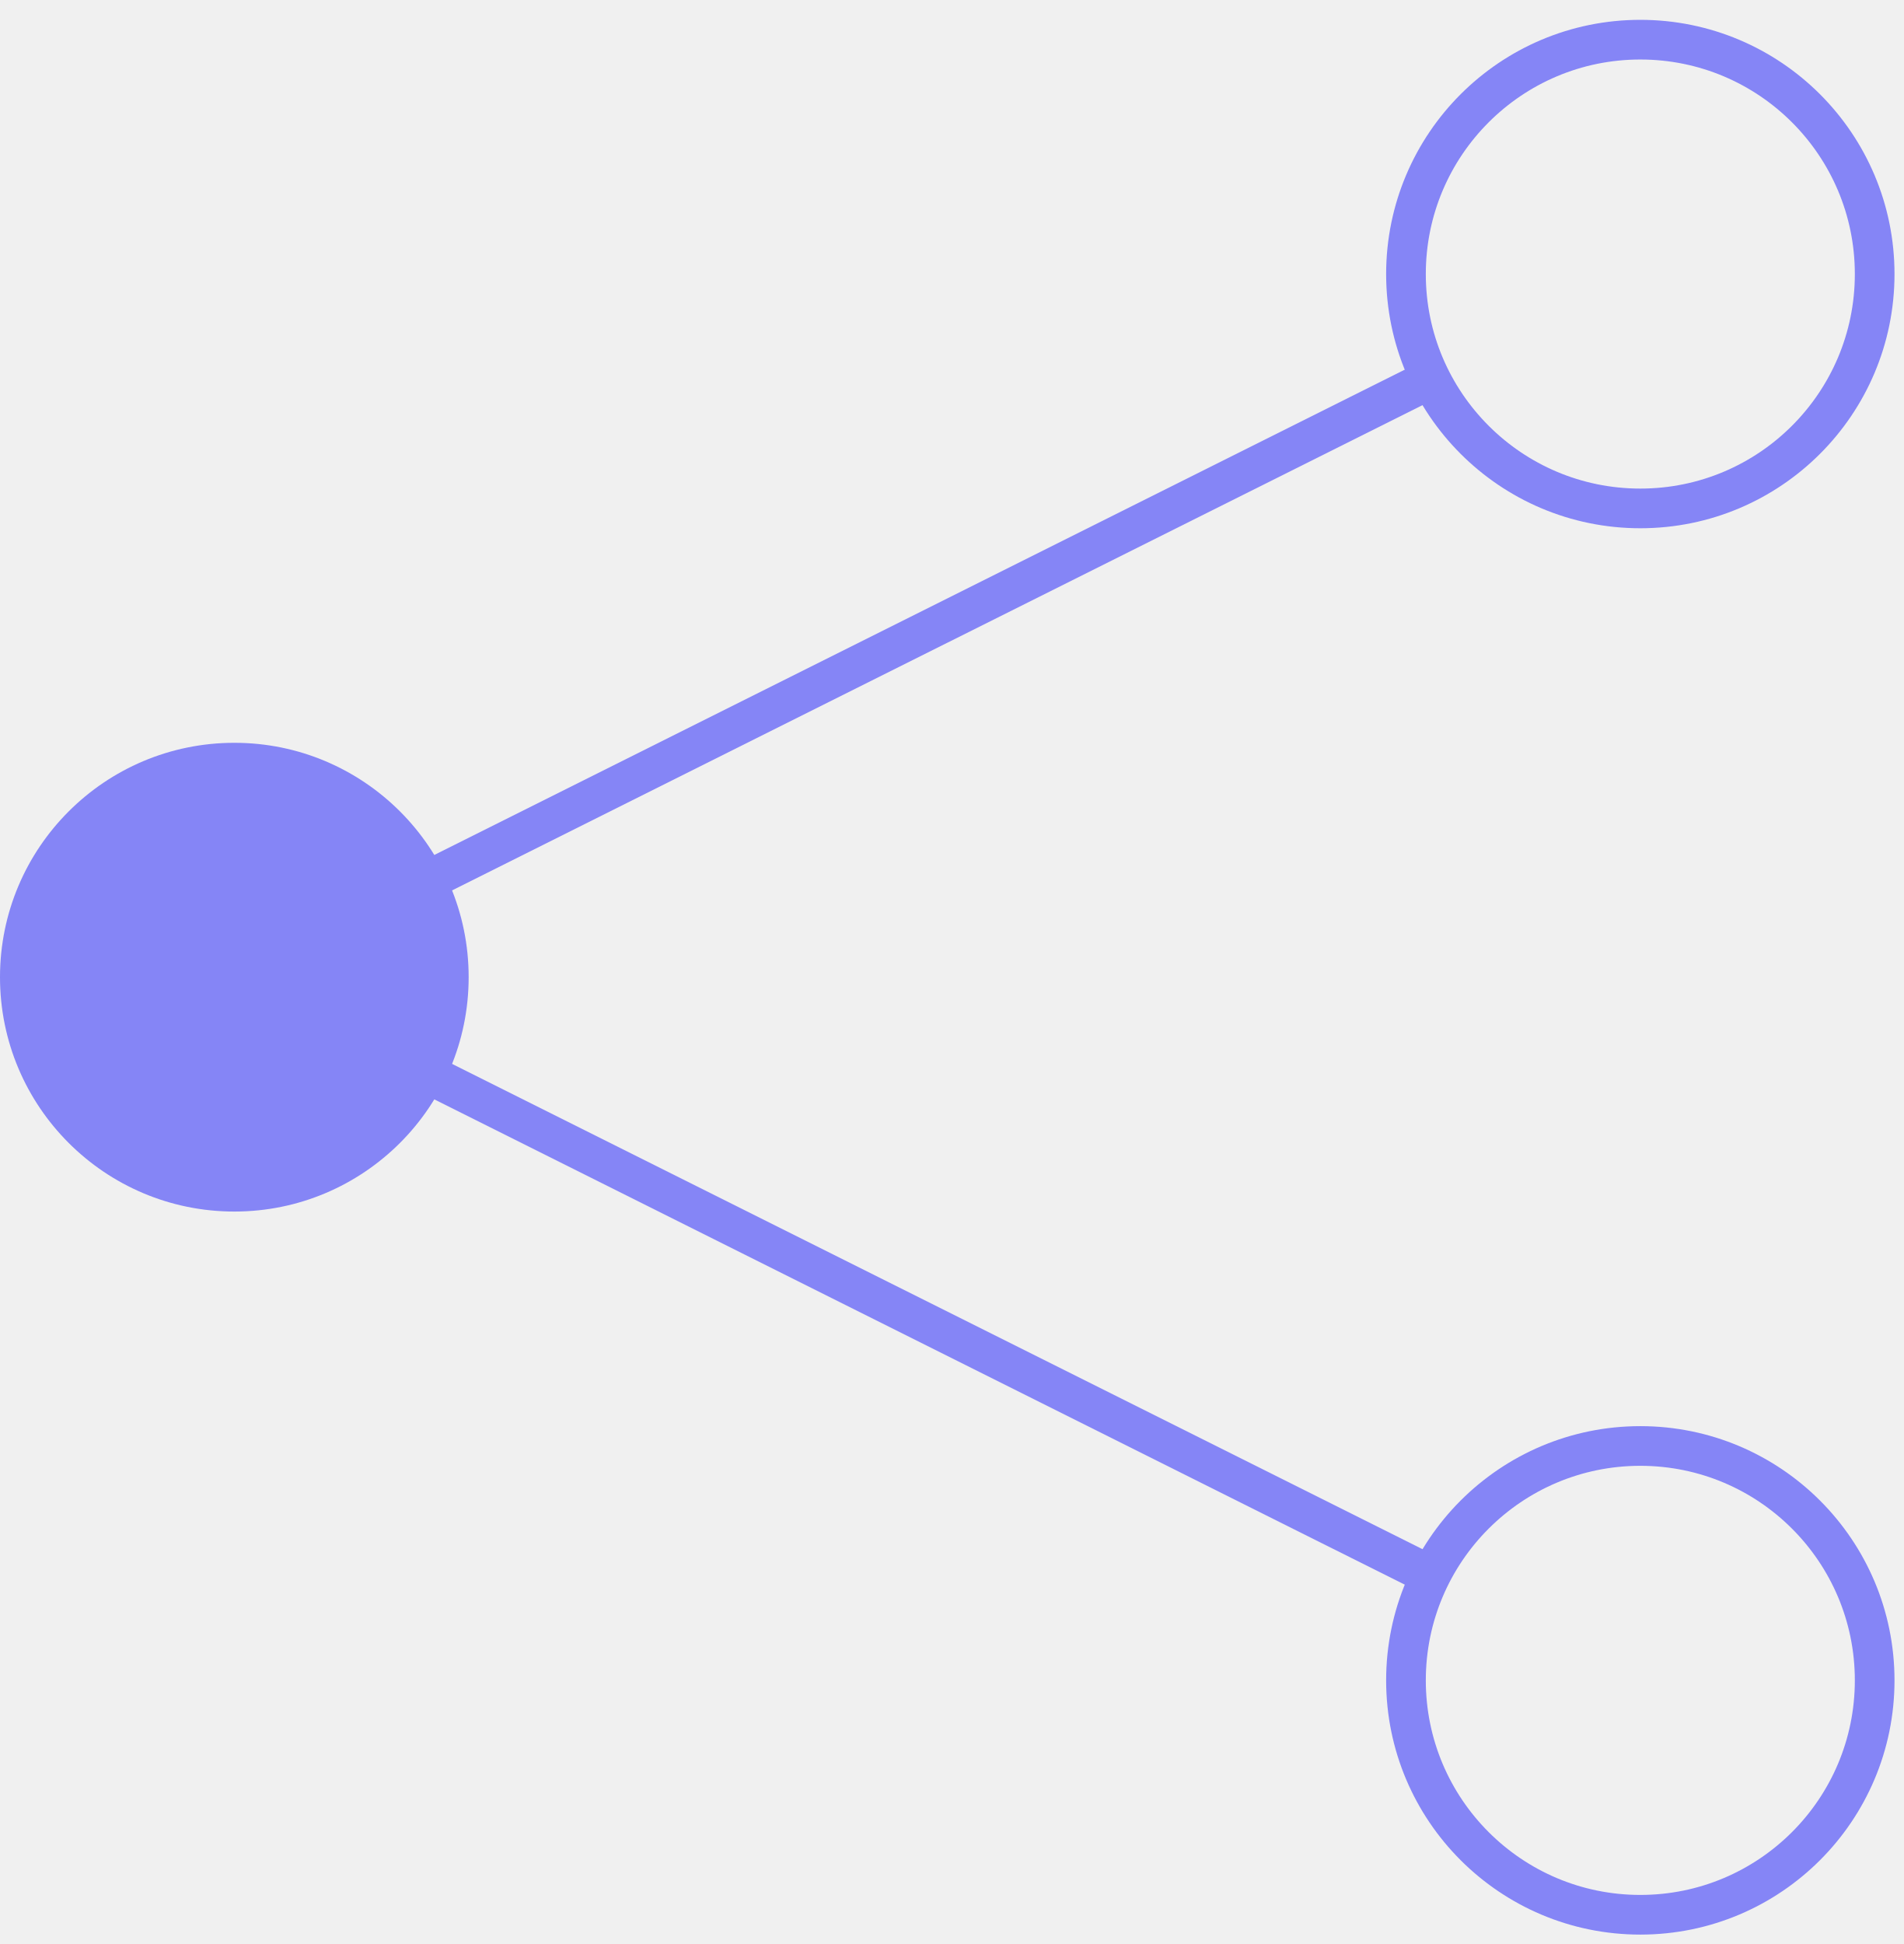
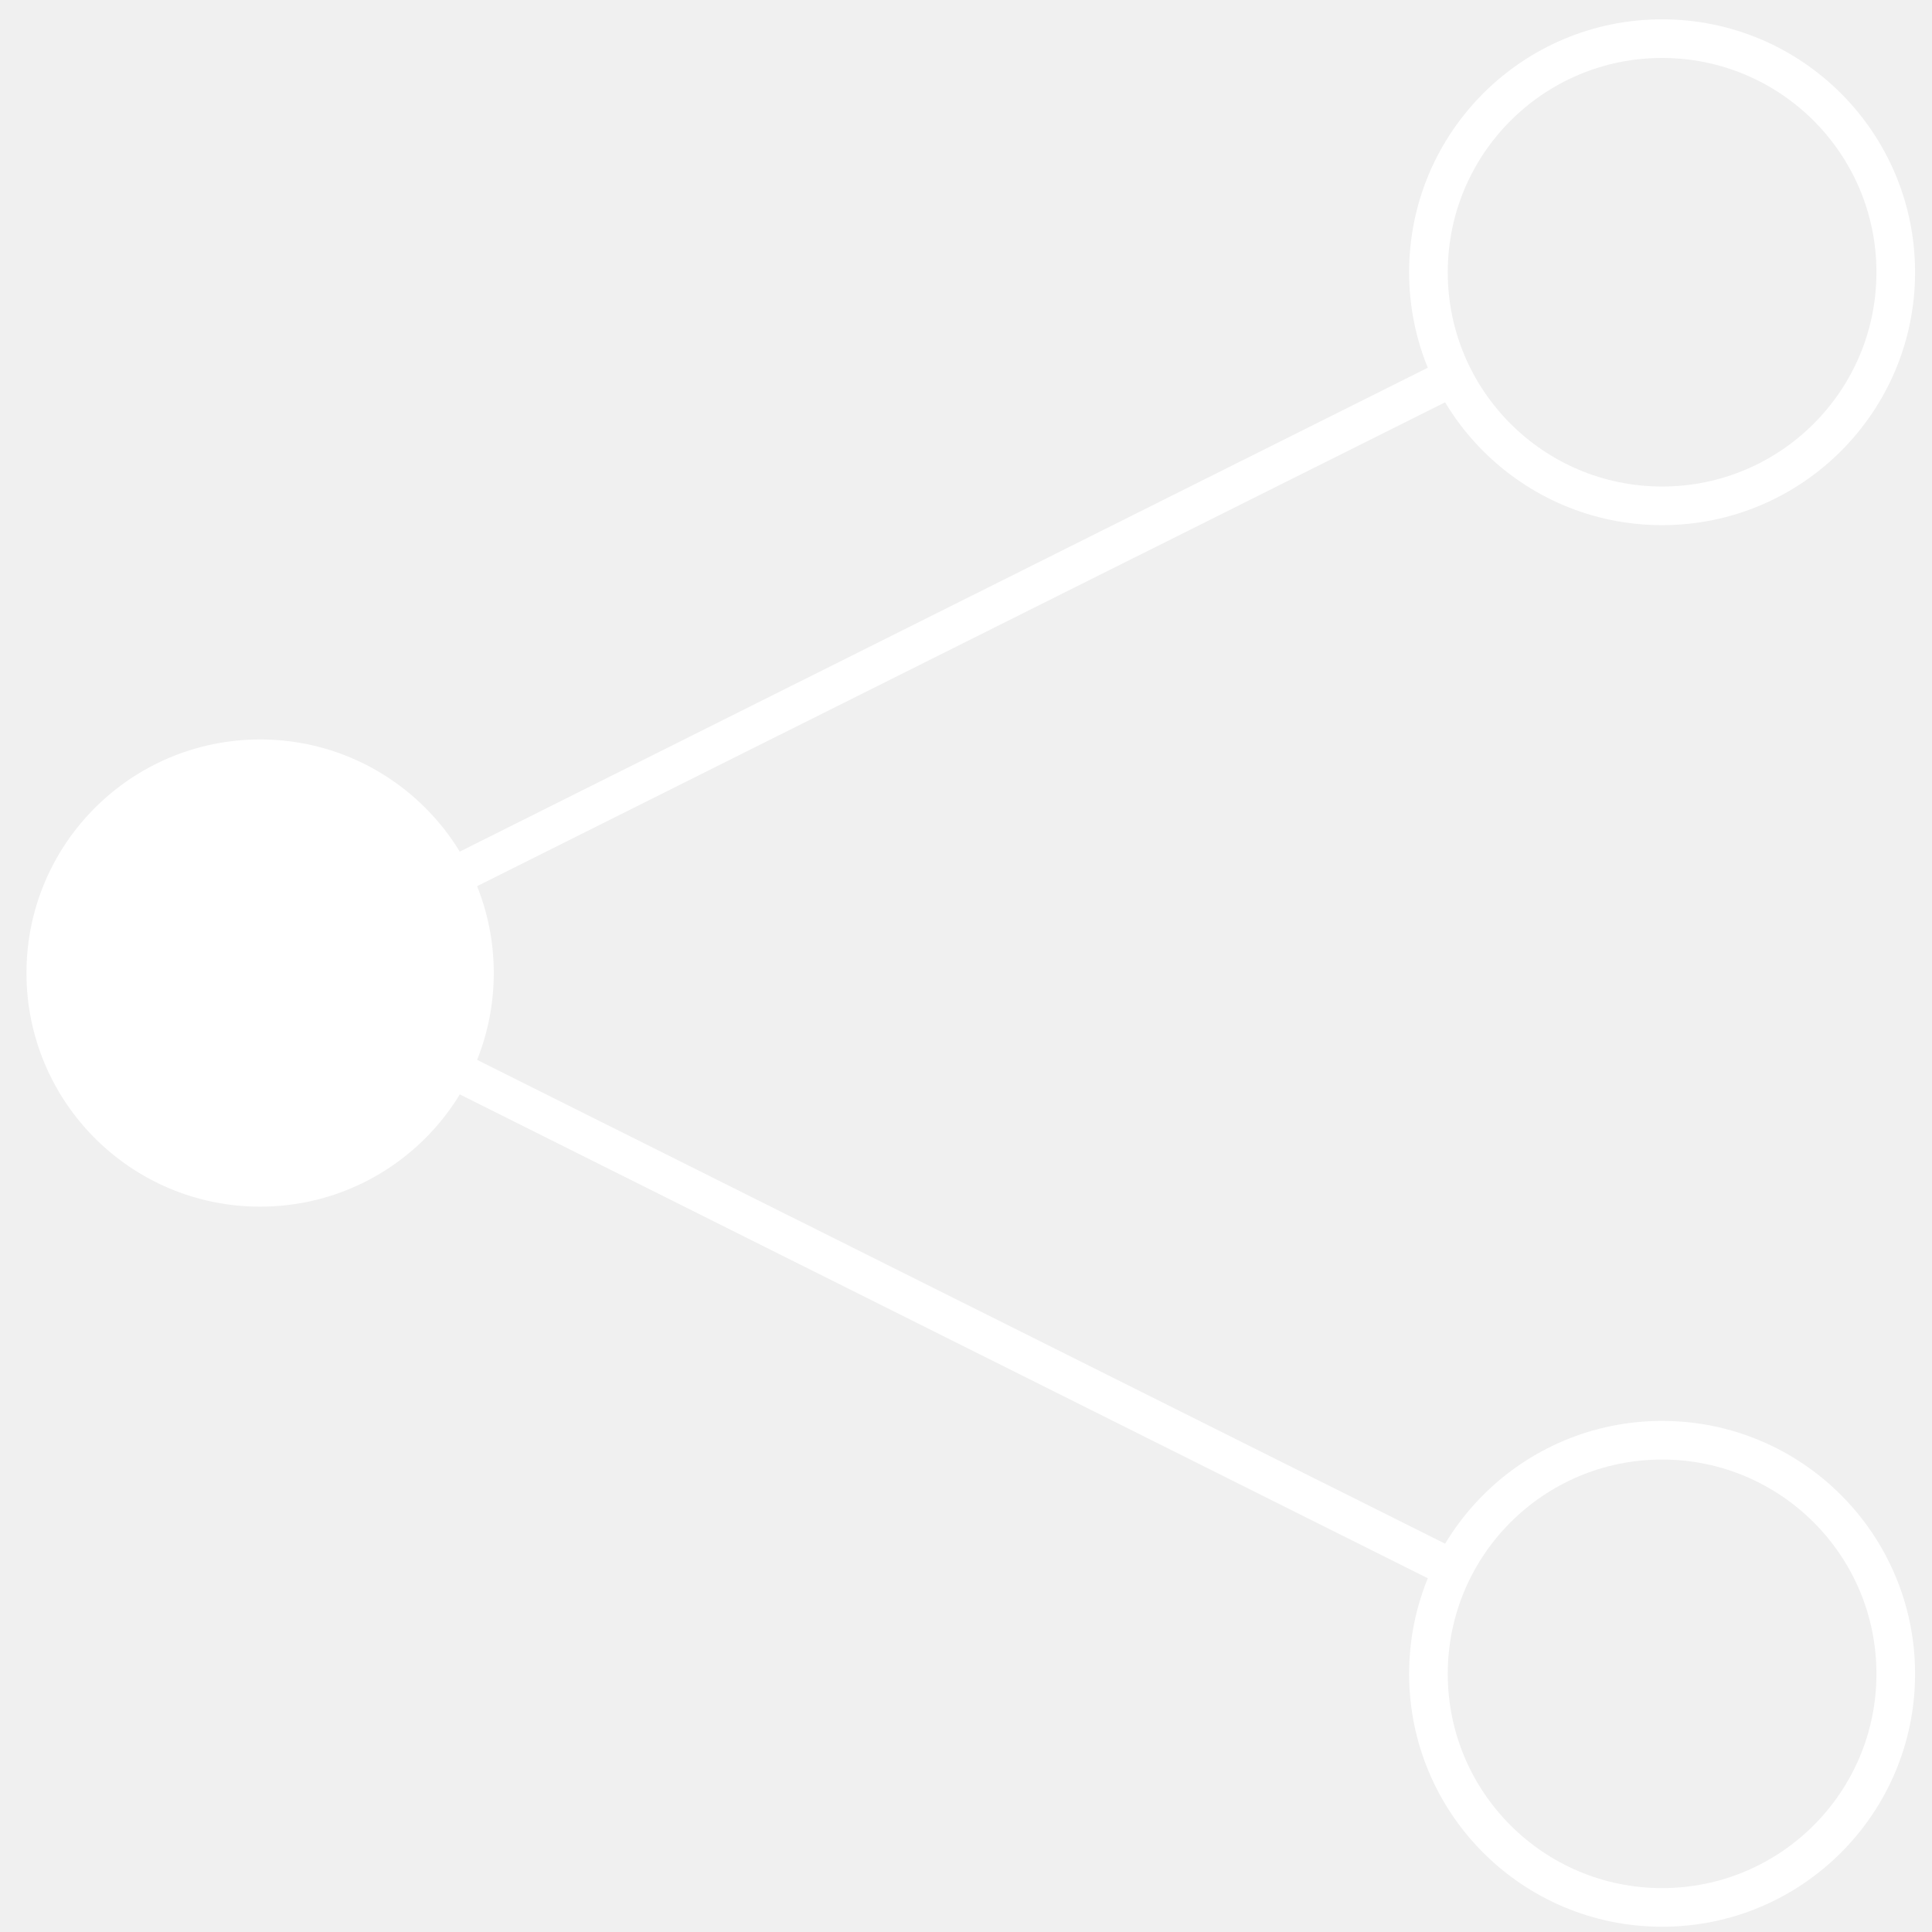
- <svg xmlns="http://www.w3.org/2000/svg" width="48" height="49" viewBox="0 0 48 49" fill="none">
-   <path d="M5.908 30.538C9.17 30.538 11.815 27.893 11.815 24.63C11.815 21.368 9.17 18.723 5.908 18.723C2.645 18.723 0 21.368 0 24.63C0 27.893 2.645 30.538 5.908 30.538Z" fill="#8585F6" />
-   <path d="M41.353 12.815C44.616 12.815 47.261 10.17 47.261 6.908C47.261 3.645 44.616 1 41.353 1C38.09 1 35.445 3.645 35.445 6.908C35.445 10.17 38.09 12.815 41.353 12.815Z" stroke="#8585F6" stroke-miterlimit="10" />
-   <path d="M41.353 48.263C44.616 48.263 47.261 45.618 47.261 42.355C47.261 39.092 44.616 36.447 41.353 36.447C38.09 36.447 35.445 39.092 35.445 42.355C35.445 45.618 38.09 48.263 41.353 48.263Z" stroke="#8585F6" stroke-miterlimit="10" />
-   <path d="M36.065 9.551L5.906 24.63L36.065 39.709" stroke="#8585F6" stroke-miterlimit="10" />
+ <svg xmlns="http://www.w3.org/2000/svg" width="50" height="50" viewBox="0 0 50 50" fill="none">
+   <path d="M12.279 25.182C12.279 28.245 9.796 30.728 6.732 30.728C3.668 30.728 1.185 28.245 1.185 25.182C1.185 22.12 3.668 19.637 6.732 19.637C9.796 19.637 12.279 22.12 12.279 25.182Z" fill="#fff" stroke="#fff" />
+   <path d="M43.015 13.091C46.355 13.091 49.062 10.384 49.062 7.046C49.062 3.707 46.355 1 43.015 1C39.675 1 36.968 3.707 36.968 7.046C36.968 10.384 39.675 13.091 43.015 13.091Z" stroke="#fff" stroke-miterlimit="10" />
+   <path d="M43.015 49.364C46.355 49.364 49.062 46.658 49.062 43.319C49.062 39.98 46.355 37.273 43.015 37.273C39.675 37.273 36.968 39.98 36.968 43.319C36.968 46.658 39.675 49.364 43.015 49.364Z" stroke="#fff" stroke-miterlimit="10" />
+   <path d="M37.603 9.75L6.732 25.181L37.603 40.612" stroke="#fff" stroke-miterlimit="10" />
</svg>
